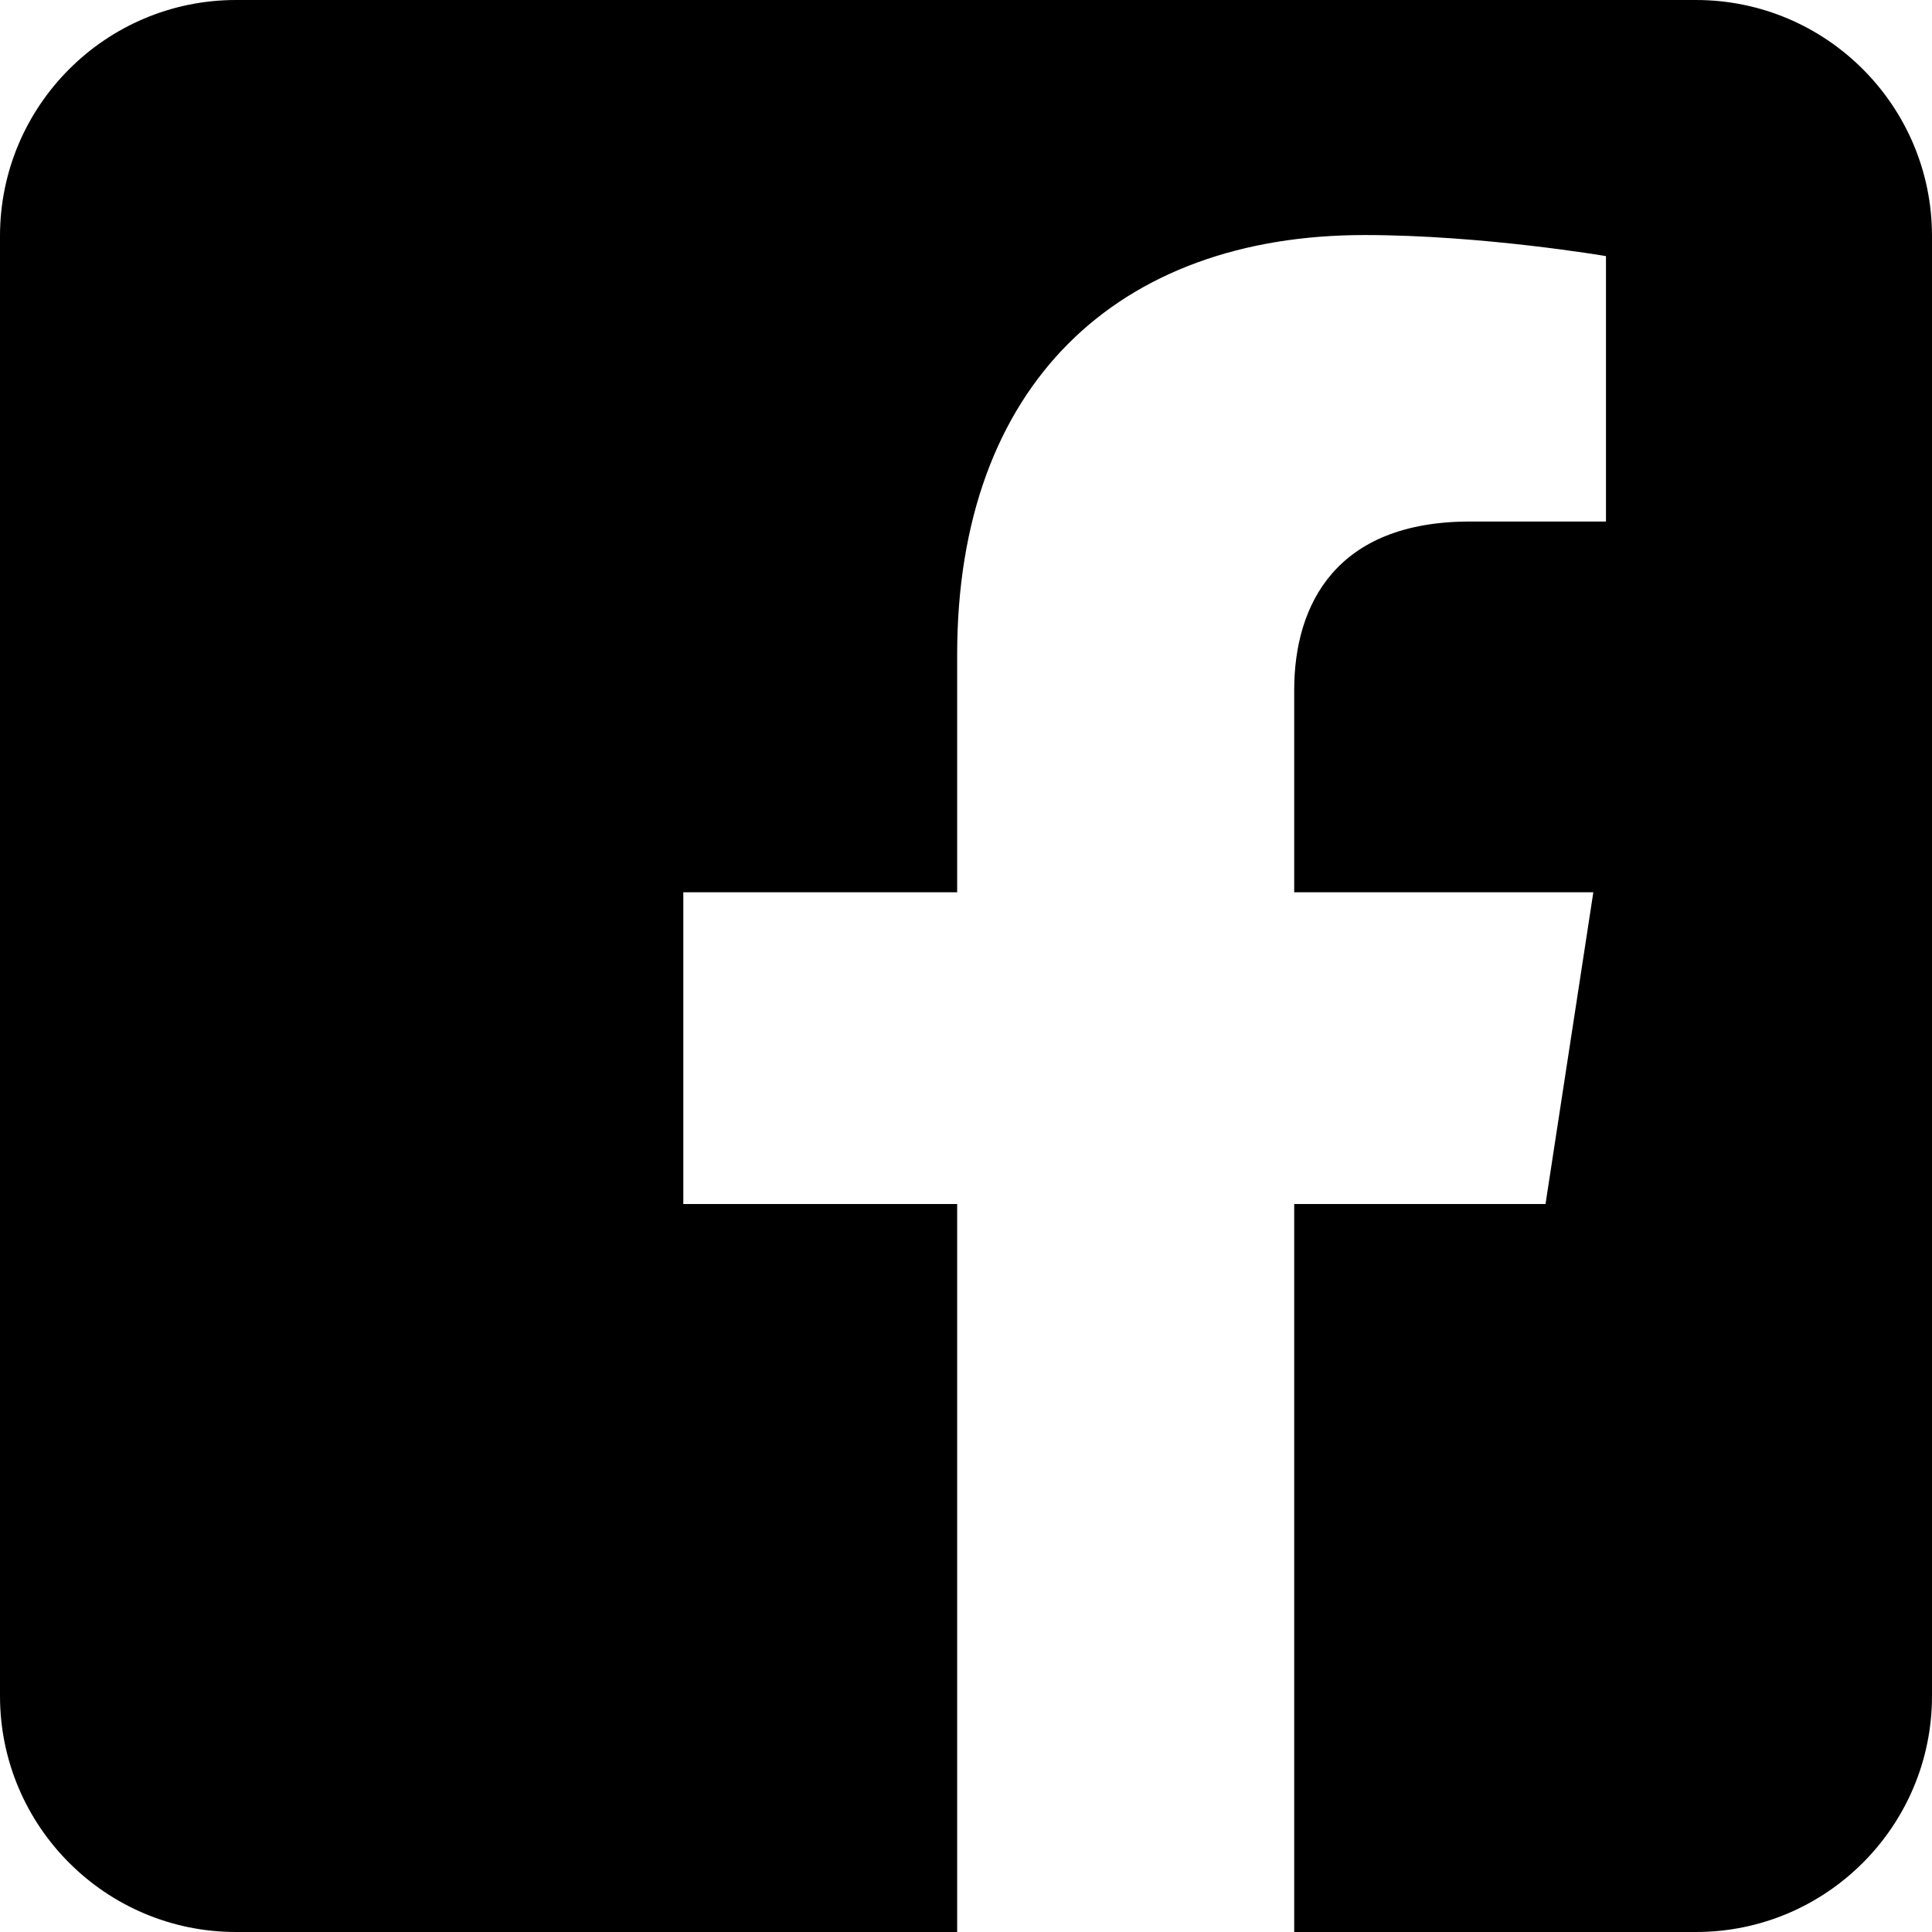
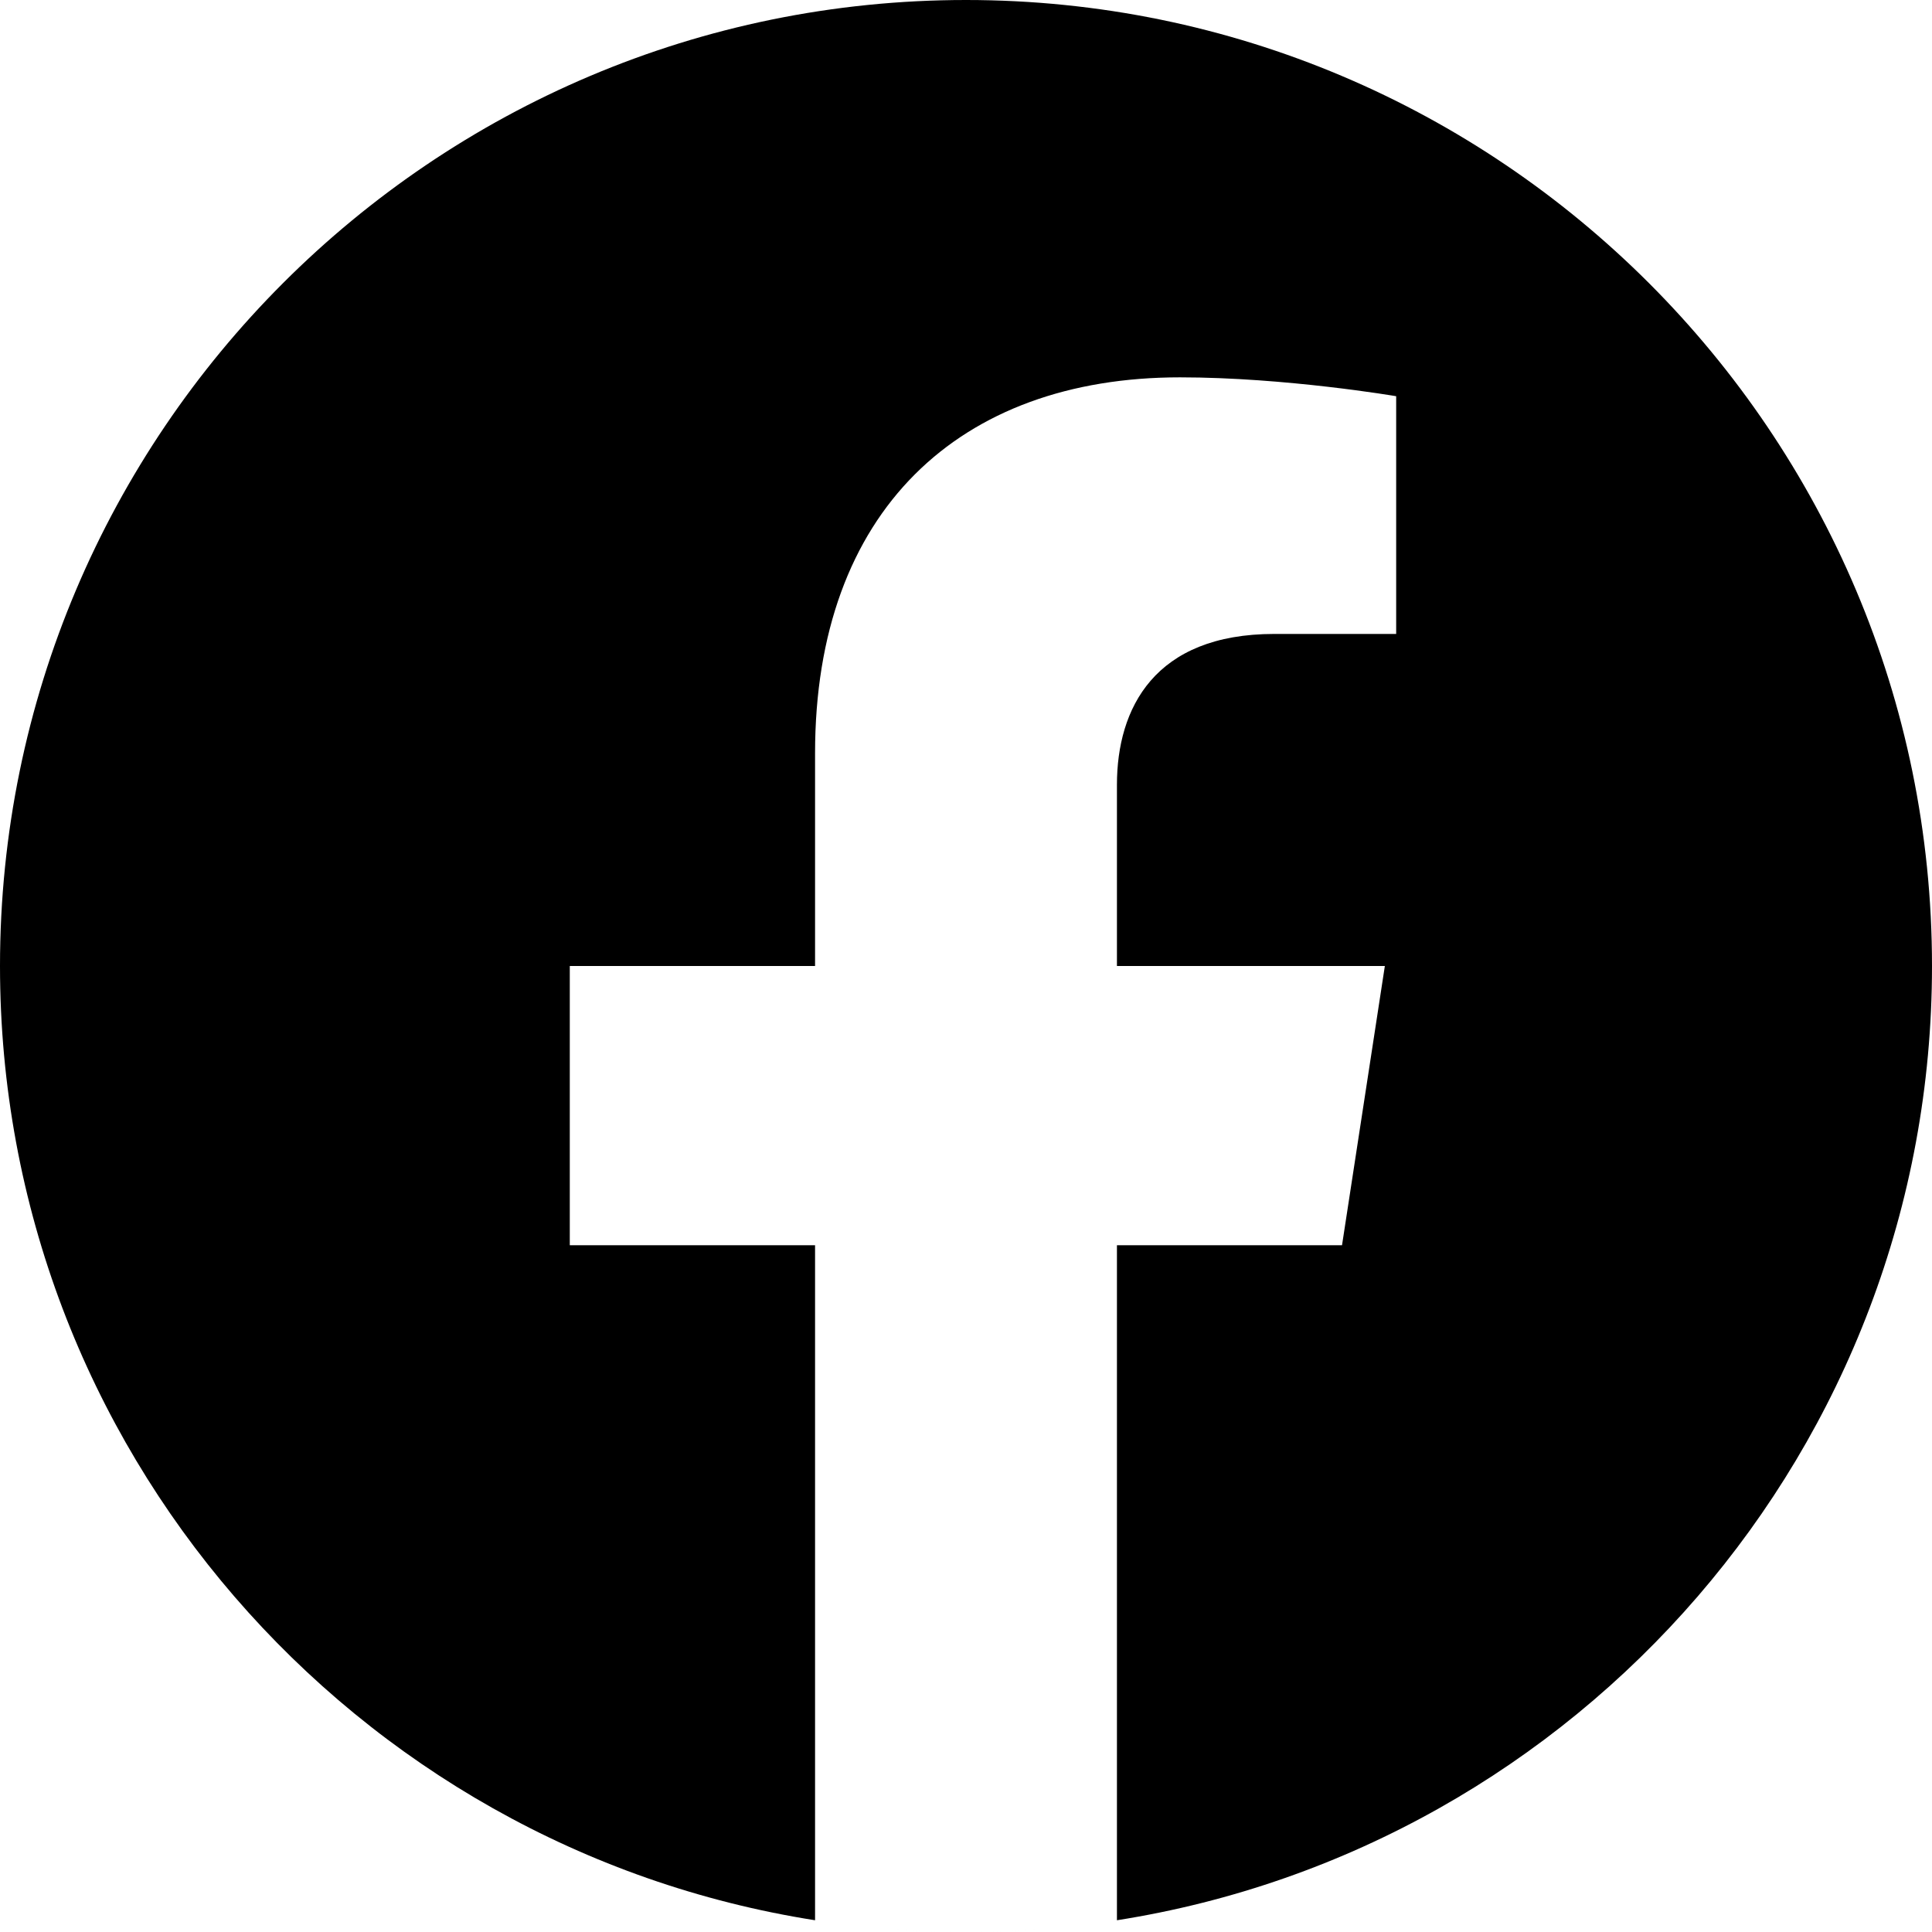
- <svg xmlns="http://www.w3.org/2000/svg" height="100%" style="fill-rule:evenodd;clip-rule:evenodd;stroke-linejoin:round;stroke-miterlimit:2;" version="1.1" viewBox="0 0 512 512" width="100%" xml:space="preserve">
-   <path d="M449.446,0c34.525,0 62.554,28.03 62.554,62.554l0,386.892c0,34.524 -28.03,62.554 -62.554,62.554l-106.468,0l0,-192.915l66.6,0l12.672,-82.621l-79.272,0l0,-53.617c0,-22.603 11.073,-44.636 46.58,-44.636l36.042,0l0,-70.34c0,0 -32.71,-5.582 -63.982,-5.582c-65.288,0 -107.96,39.569 -107.96,111.204l0,62.971l-72.573,0l0,82.621l72.573,0l0,192.915l-191.104,0c-34.524,0 -62.554,-28.03 -62.554,-62.554l0,-386.892c0,-34.524 28.029,-62.554 62.554,-62.554l386.892,0Z" />
+ <svg xmlns="http://www.w3.org/2000/svg" style="fill-rule:evenodd;clip-rule:evenodd;stroke-linejoin:round;stroke-miterlimit:2" viewBox="0 0 512 512" xml:space="preserve">
+   <path d="m255.022 511.998.229.001h-.079l-.15-.001Zm1.806.001h-.079l.229-.001-.15.001Zm-2.588-.005.247.001h-.142l-.105-.001Zm3.415.001h-.142l.247-.001-.105.001Zm-4.169-.007.165.001-.132-.001h-.033Zm4.995 0-.132.001.165-.001h-.033Zm.826-.009-.058.001.223-.003-.165.002Zm-6.779-.002.223.003-.058-.001-.165-.002Zm7.604-.01-.135.002.275-.004-.14.002Zm-8.404-.002.275.004-.135-.002-.14-.002Zm9.228-.012-.182.003.254-.005-.072.002Zm-9.984-.002.254.005-.182-.003-.072-.002Zm-.937-.019.225.005-.04-.001-.185-.004Zm11.745.004-.04.001.225-.005-.185.004Zm-12.567-.025.309.008-.125-.003-.184-.005Zm13.39.005-.125.003.309-.008-.184.005Zm.823-.022-.201.006.316-.009-.115.003Zm-14.967-.003.316.009-.201-.006-.115-.003Zm-.72-.022.225.007-.212-.007-.194-.006.181.006Zm16.509 0-.212.007.225-.007.181-.006-.194.006Zm.821-.027-.112.004.345-.012-.233.008Zm-18.371-.008.345.012-.112-.004-.233-.008Zm-.749-.028.362.013-.201-.007-.161-.006Zm19.941.006-.201.007.362-.013-.161.006Zm-20.676-.036.354.015-.277-.011-.077-.004Zm21.495.004-.277.011.354-.015-.077.004Zm-22.525-.049.38.017-.093-.003-.287-.014Zm23.345.014-.093.003.38-.017-.287.014Zm-24.084-.048.394.018-.186-.008-.208-.01Zm24.902.01-.186.008.394-.018-.208.01Zm-25.63-.047.397.02-.279-.013-.118-.007Zm26.448.007-.279.013.397-.02-.118.007Zm.818-.043-.362.019.321-.017.378-.021-.337.019Zm-27.925.002.321.017-.362-.019-.337-.019.378.021Zm28.741-.048-.16.009.406-.023-.246.014Zm-29.844-.014.406.023-.16-.009-.246-.014Zm-.722-.043.405.024-.253-.014-.152-.01Zm31.382.01-.253.014.405-.024-.152.01Zm-32.071-.053.365.023-.34-.021-.342-.022.317.02Zm32.887.002-.34.021.365-.023.317-.02-.342.022Zm.814-.053-.122.008.387-.026-.265.018Zm-34.755-.018.387.026-.122-.008-.265-.018Zm-.721-.05.38.027-.208-.014-.172-.013Zm36.29.013-.208.014.38-.027-.172.013Zm-37.009-.064.349.025-.271-.019-.078-.006Zm37.822.006-.271.019.349-.025-.078.006Zm-38.789-.079.306.023-.074-.005-.232-.018Zm39.602.018-.074.005.306-.023-.232.018Zm.811-.063-.146.011.311-.025-.165.014Zm-41.157-.014.311.025-.146-.011-.165-.014Zm-.725-.059.264.022-.186-.015-.078-.007Zm42.694.007-.186.015.264-.022-.078.007Zm-43.492-.074.079.007-.013-.001-.066-.006Zm44.302.006-.013.001.079-.007-.066.006Zm.81-.071-.072.006.181-.016-.109.01Zm-45.965-.01.181.016-.072-.006-.109-.01Zm-.75-.068.135.013-.084-.008-.051-.005Zm47.523.005-.084.008.135-.013-.051.005ZM216 508.887C93.681 489.661 0 383.684 0 256 0 114.71 114.71 0 256 0c141.29 0 256 114.71 256 256 0 127.684-93.681 233.661-216 252.887V330h59.65L367 256h-71v-48.021c0-20.245 9.918-39.979 41.719-39.979H370v-63s-29.296-5-57.305-5C254.219 100 216 135.44 216 199.6V256h-65v74h65v178.887Z" />
</svg>
